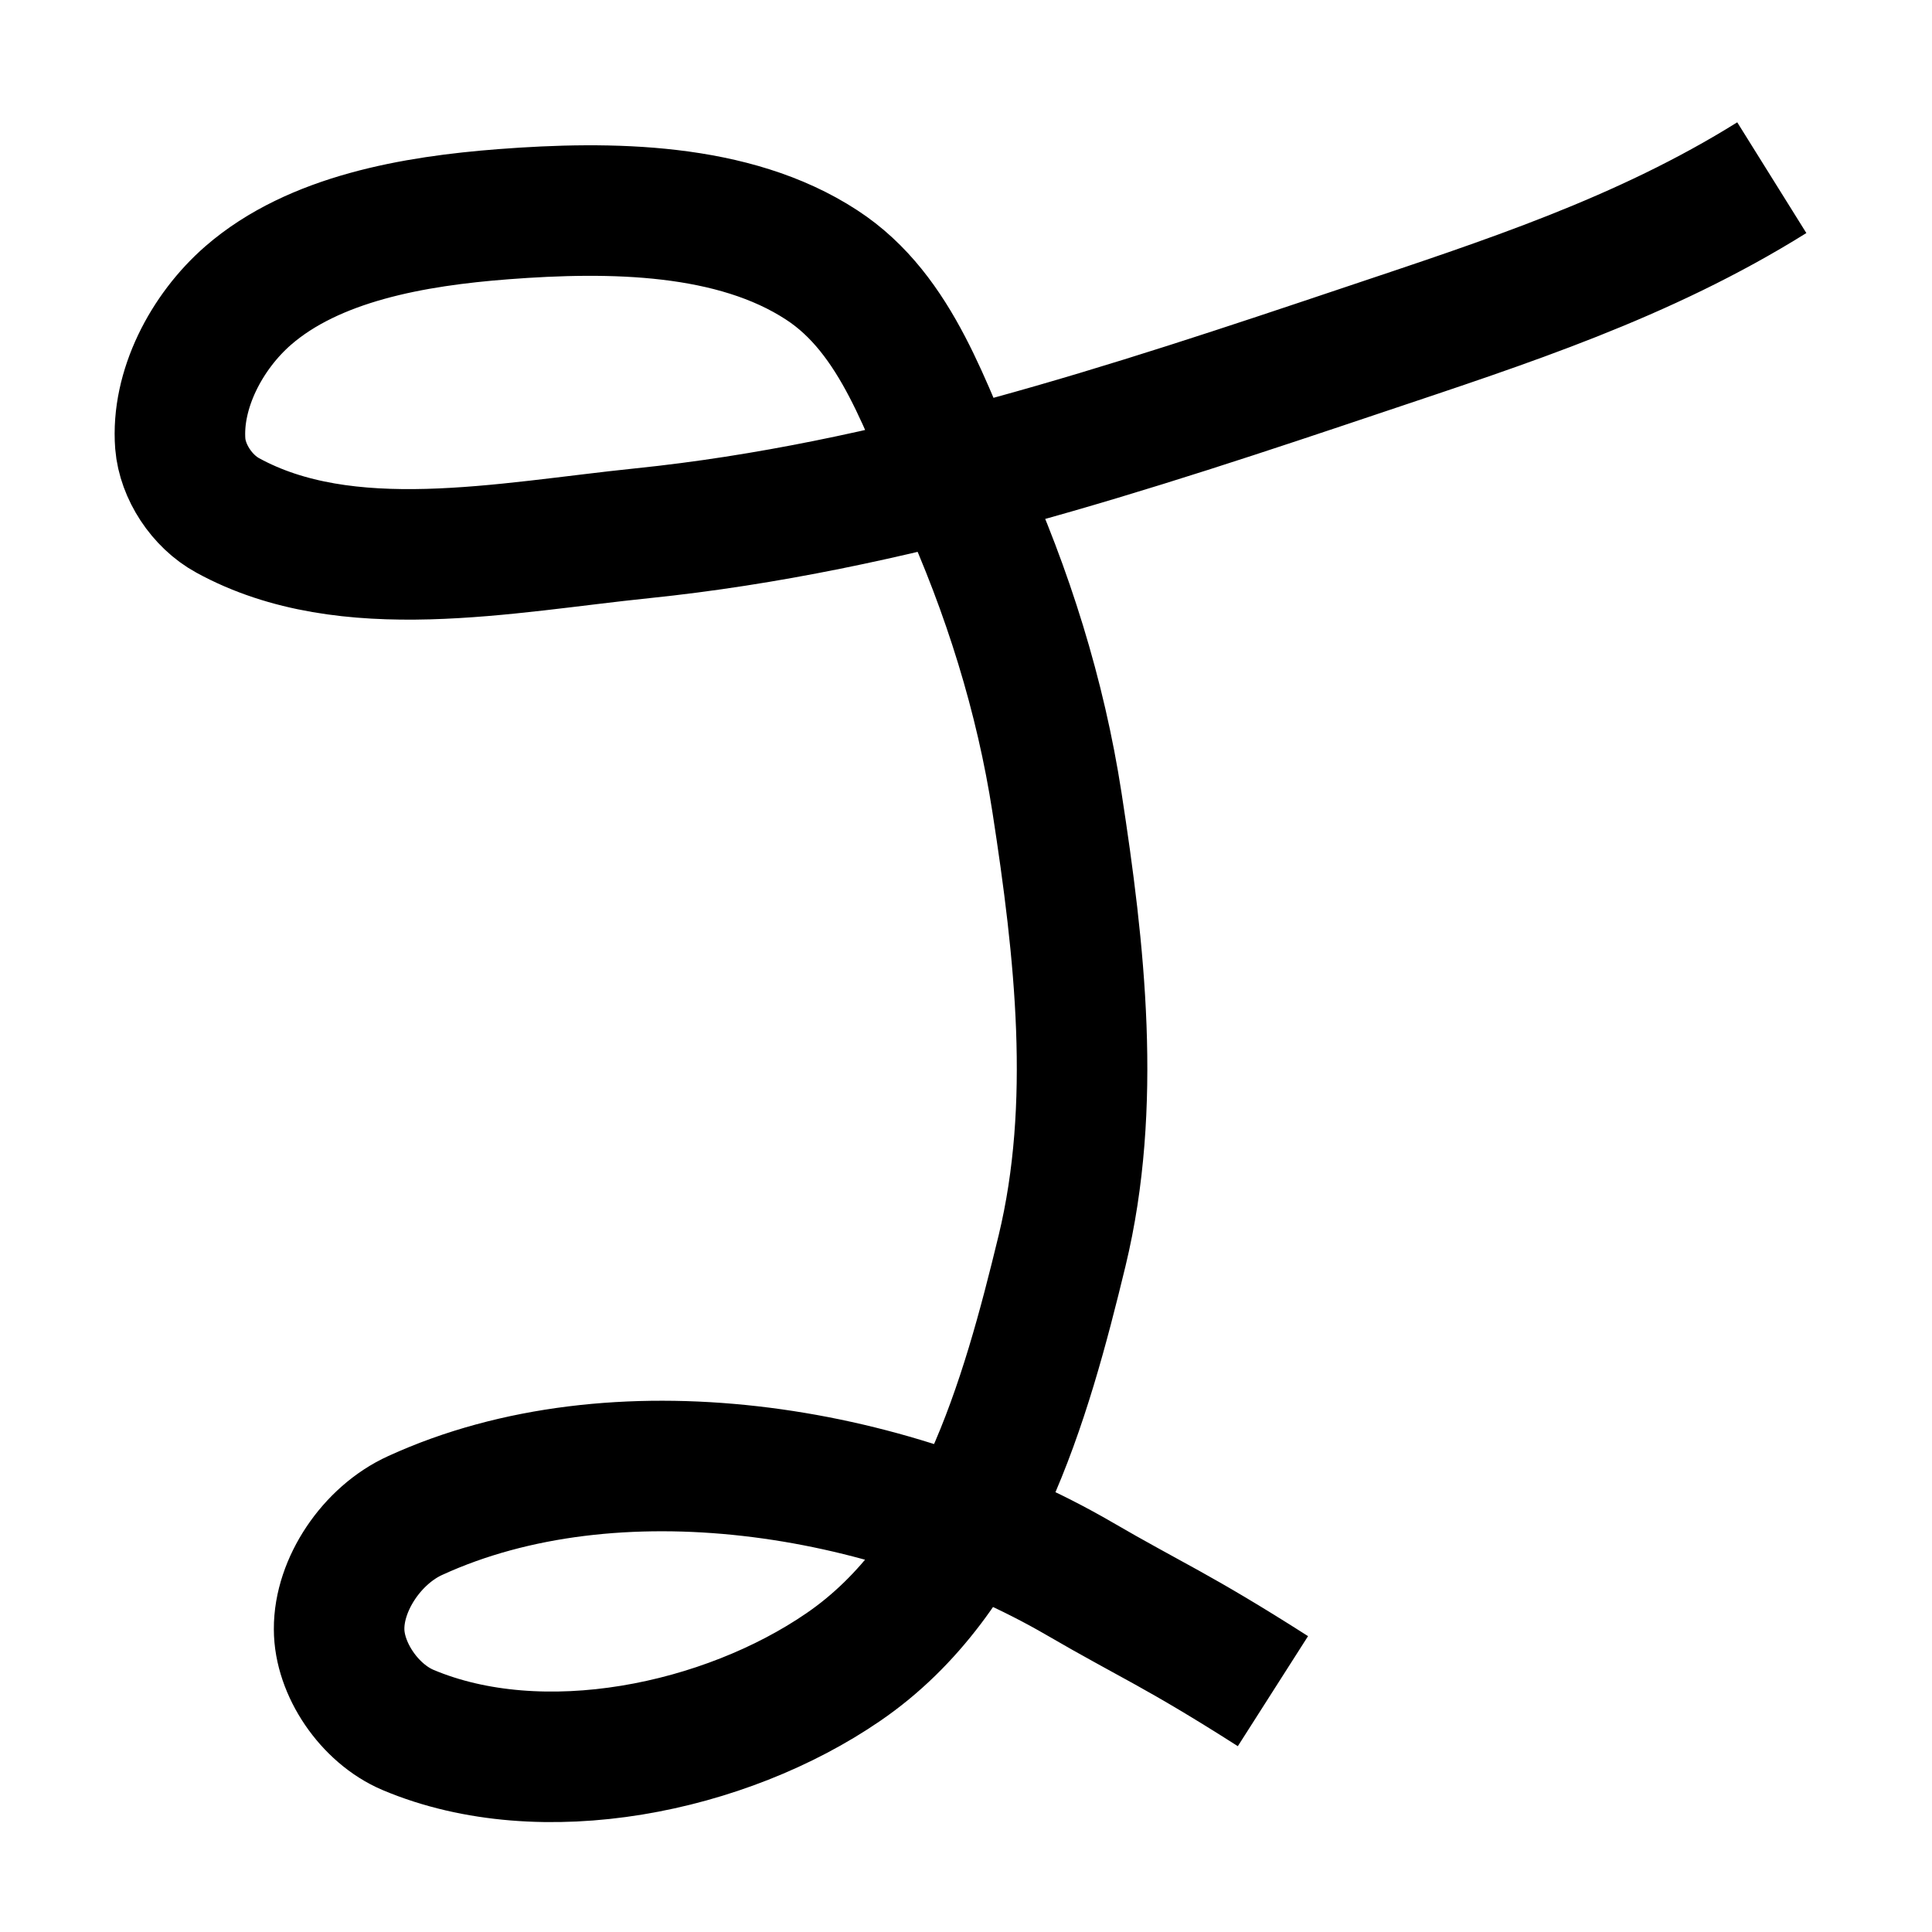
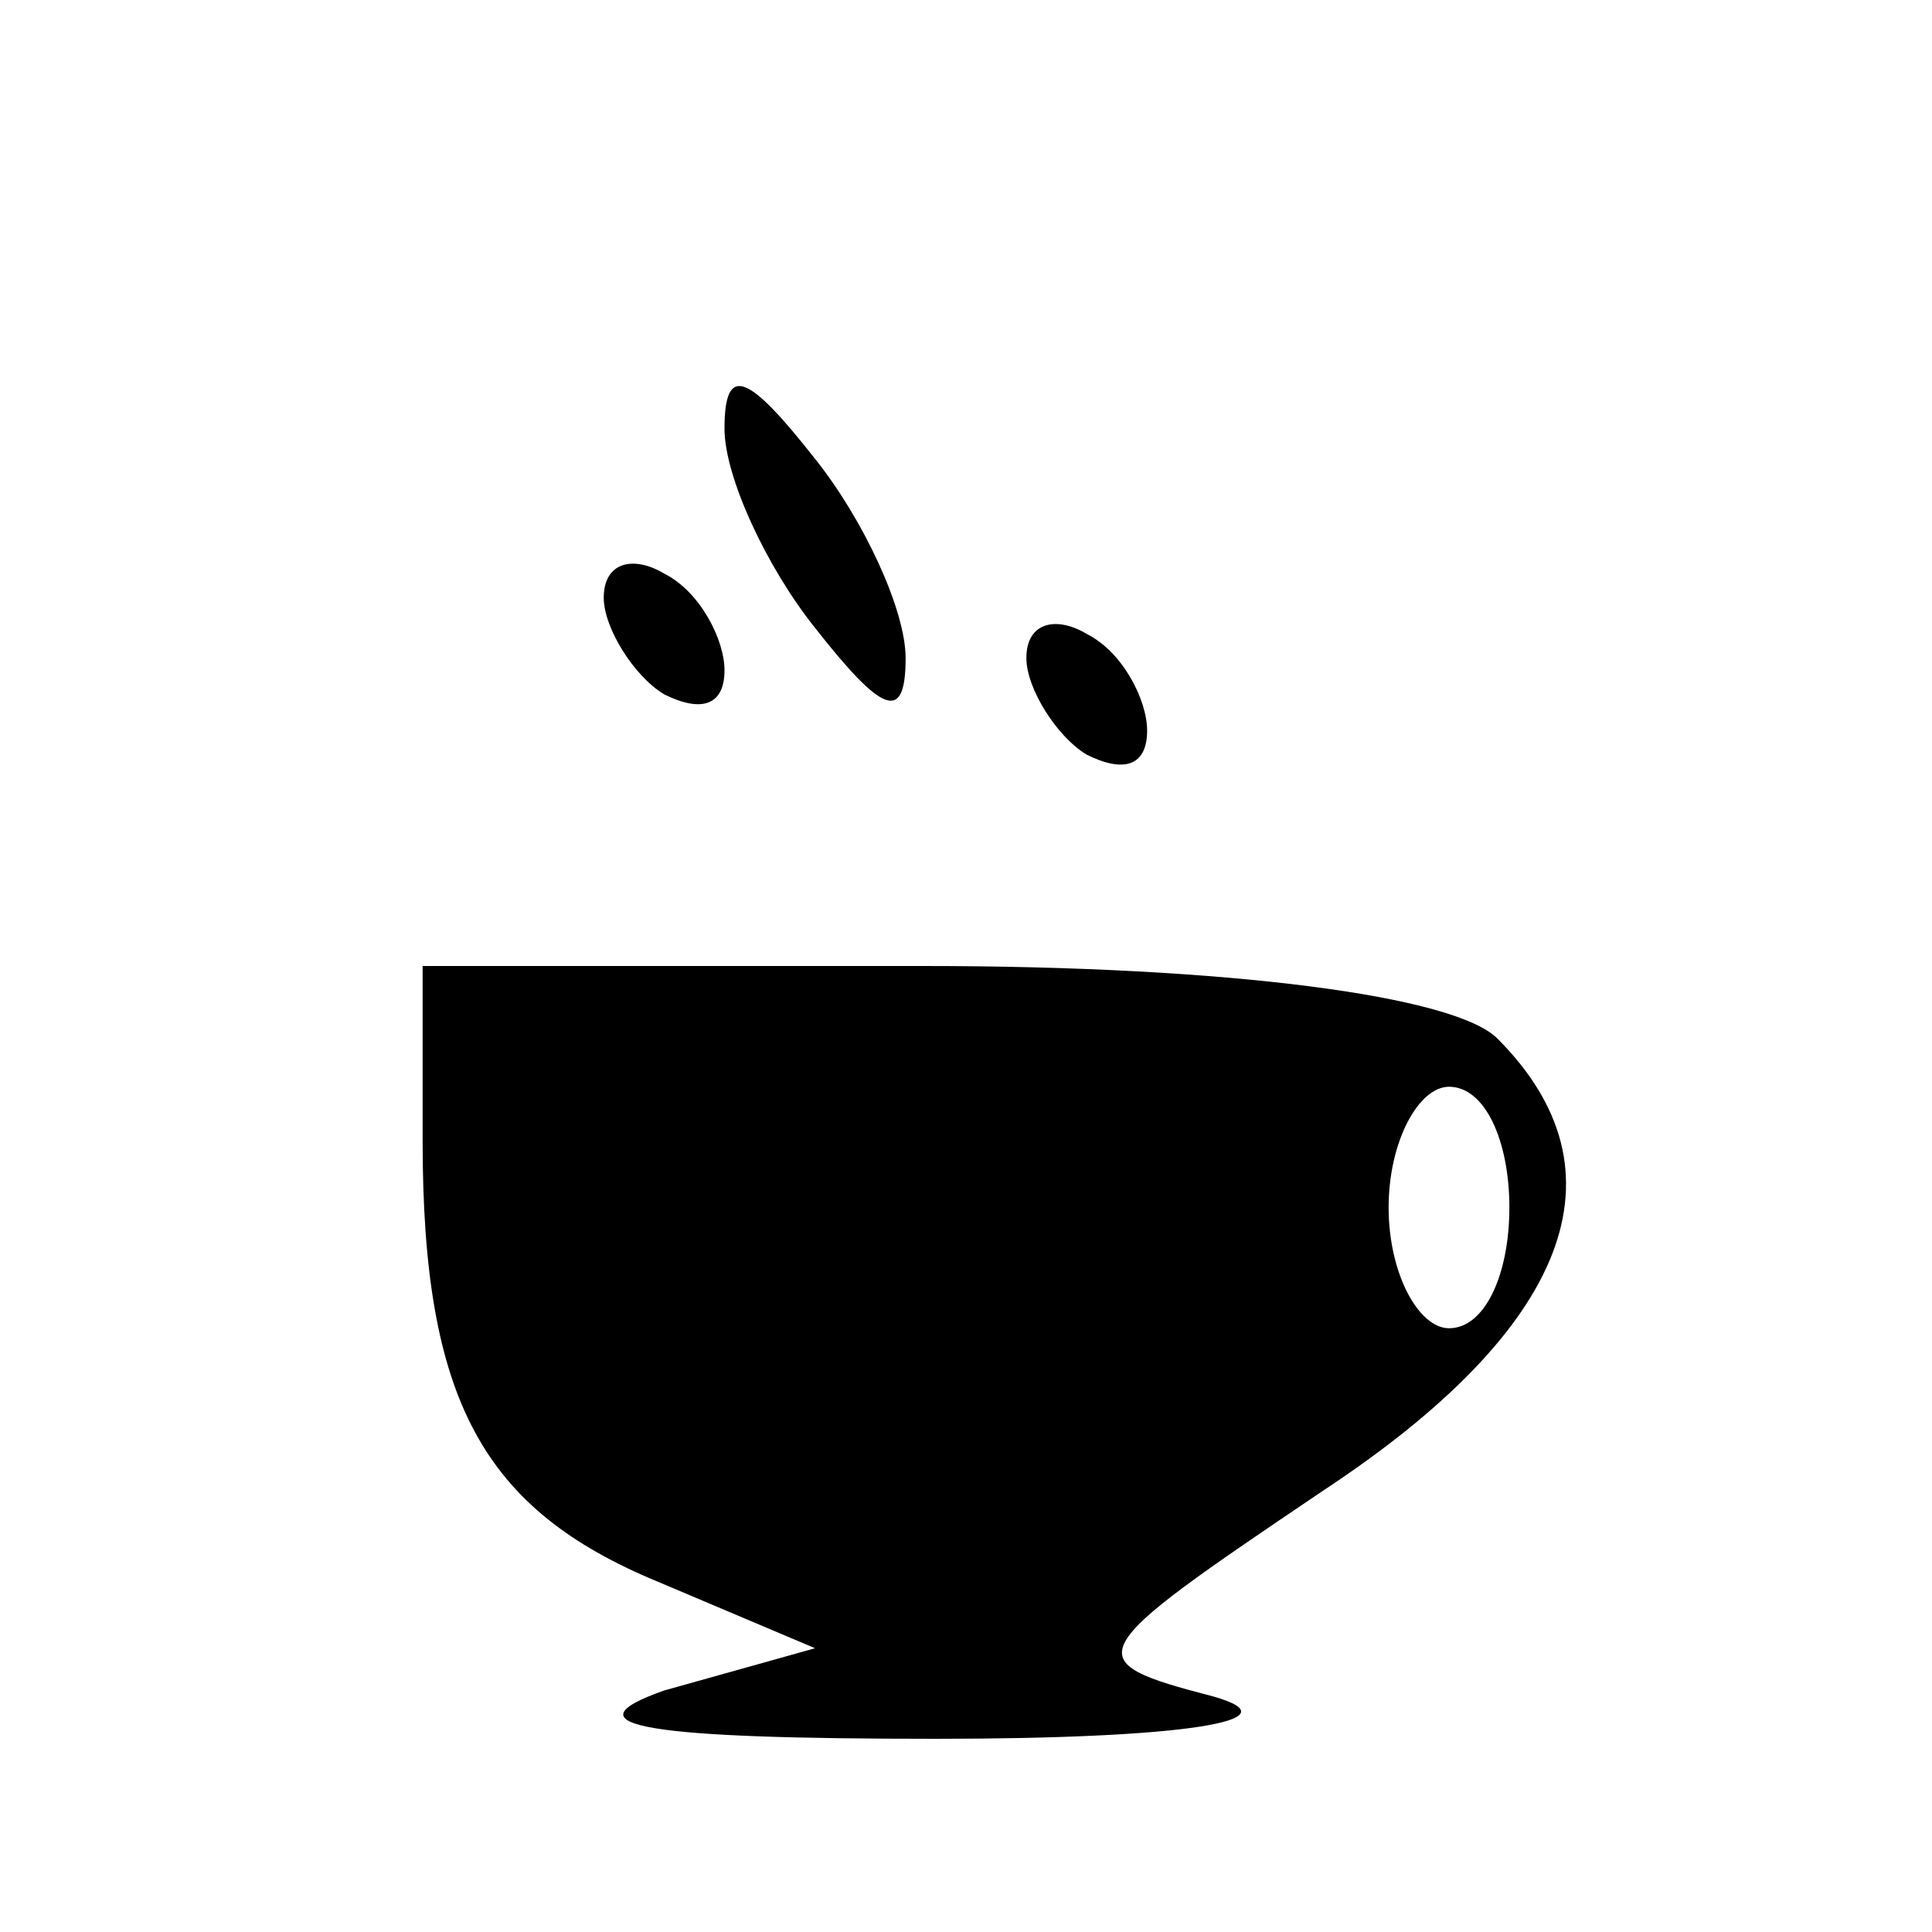
- <svg xmlns="http://www.w3.org/2000/svg" width="16" height="16" viewBox="0 0 4.233 4.233" version="1.1" id="svg8">
-   <defs id="defs2" />
-   <g id="layer1" transform="translate(0,-292.7667)">
-     <path style="fill:none;stroke:#000000;stroke-width:0.286px;stroke-linecap:butt;stroke-linejoin:miter;stroke-opacity:1" d="m 3.882,293.156 c -0.282,0.176 -0.584,0.273 -0.891,0.376 -0.515,0.173 -1.039,0.347 -1.583,0.403 -0.302,0.031 -0.648,0.104 -0.909,-0.039 -0.057,-0.031 -0.099,-0.096 -0.104,-0.157 -0.009,-0.118 0.057,-0.245 0.149,-0.325 0.144,-0.125 0.363,-0.163 0.559,-0.178 0.235,-0.018 0.504,-0.015 0.697,0.111 0.168,0.109 0.229,0.32 0.309,0.497 0.099,0.218 0.171,0.448 0.207,0.682 0.05,0.324 0.088,0.662 0.011,0.981 -0.08,0.33 -0.187,0.712 -0.479,0.912 -0.259,0.178 -0.66,0.262 -0.954,0.138 -0.085,-0.036 -0.151,-0.134 -0.151,-0.221 -5.0948e-4,-0.098 0.072,-0.206 0.167,-0.249 0.437,-0.2 1.035,-0.105 1.454,0.138 0.158,0.092 0.215,0.113 0.425,0.247" id="path4530" />
+ <svg xmlns="http://www.w3.org/2000/svg" version="1.0" width="32pt" height="32pt" viewBox="0 0 32 32" preserveAspectRatio="xMidYMid meet">
+   <g transform="translate(0,32) scale(0.1,-0.1)" fill="#000000" stroke="none">
+     <path d="M120 249 c0 -8 7 -23 15 -33 11 -14 15 -16 15 -5 0 8 -7 23 -15 33 -11 14 -15 16 -15 5z" />
+     <path d="M100 221 c0 -5 5 -13 10 -16 6 -3 10 -2 10 4 0 5 -4 13 -10 16 -5 3 -10 2 -10 -4z" />
+     <path d="M170 211 c0 -5 5 -13 10 -16 6 -3 10 -2 10 4 0 5 -4 13 -10 16 -5 3 -10 2 -10 -4z" />
+     <path d="M70 131 c0 -43 10 -61 39 -73 l26 -11 -25 -7 c-17 -6 -2 -8 45 -8 41 0 60 3 46 7 -23 6 -22 7 18 34 41 27 51 53 29 75 -7 7 -44 12 -95 12 l-83 0 0 -29z m180 -11 c0 -11 -4 -20 -10 -20 -5 0 -10 9 -10 20 0 11 5 20 10 20 6 0 10 -9 10 -20z" />
  </g>
</svg>
